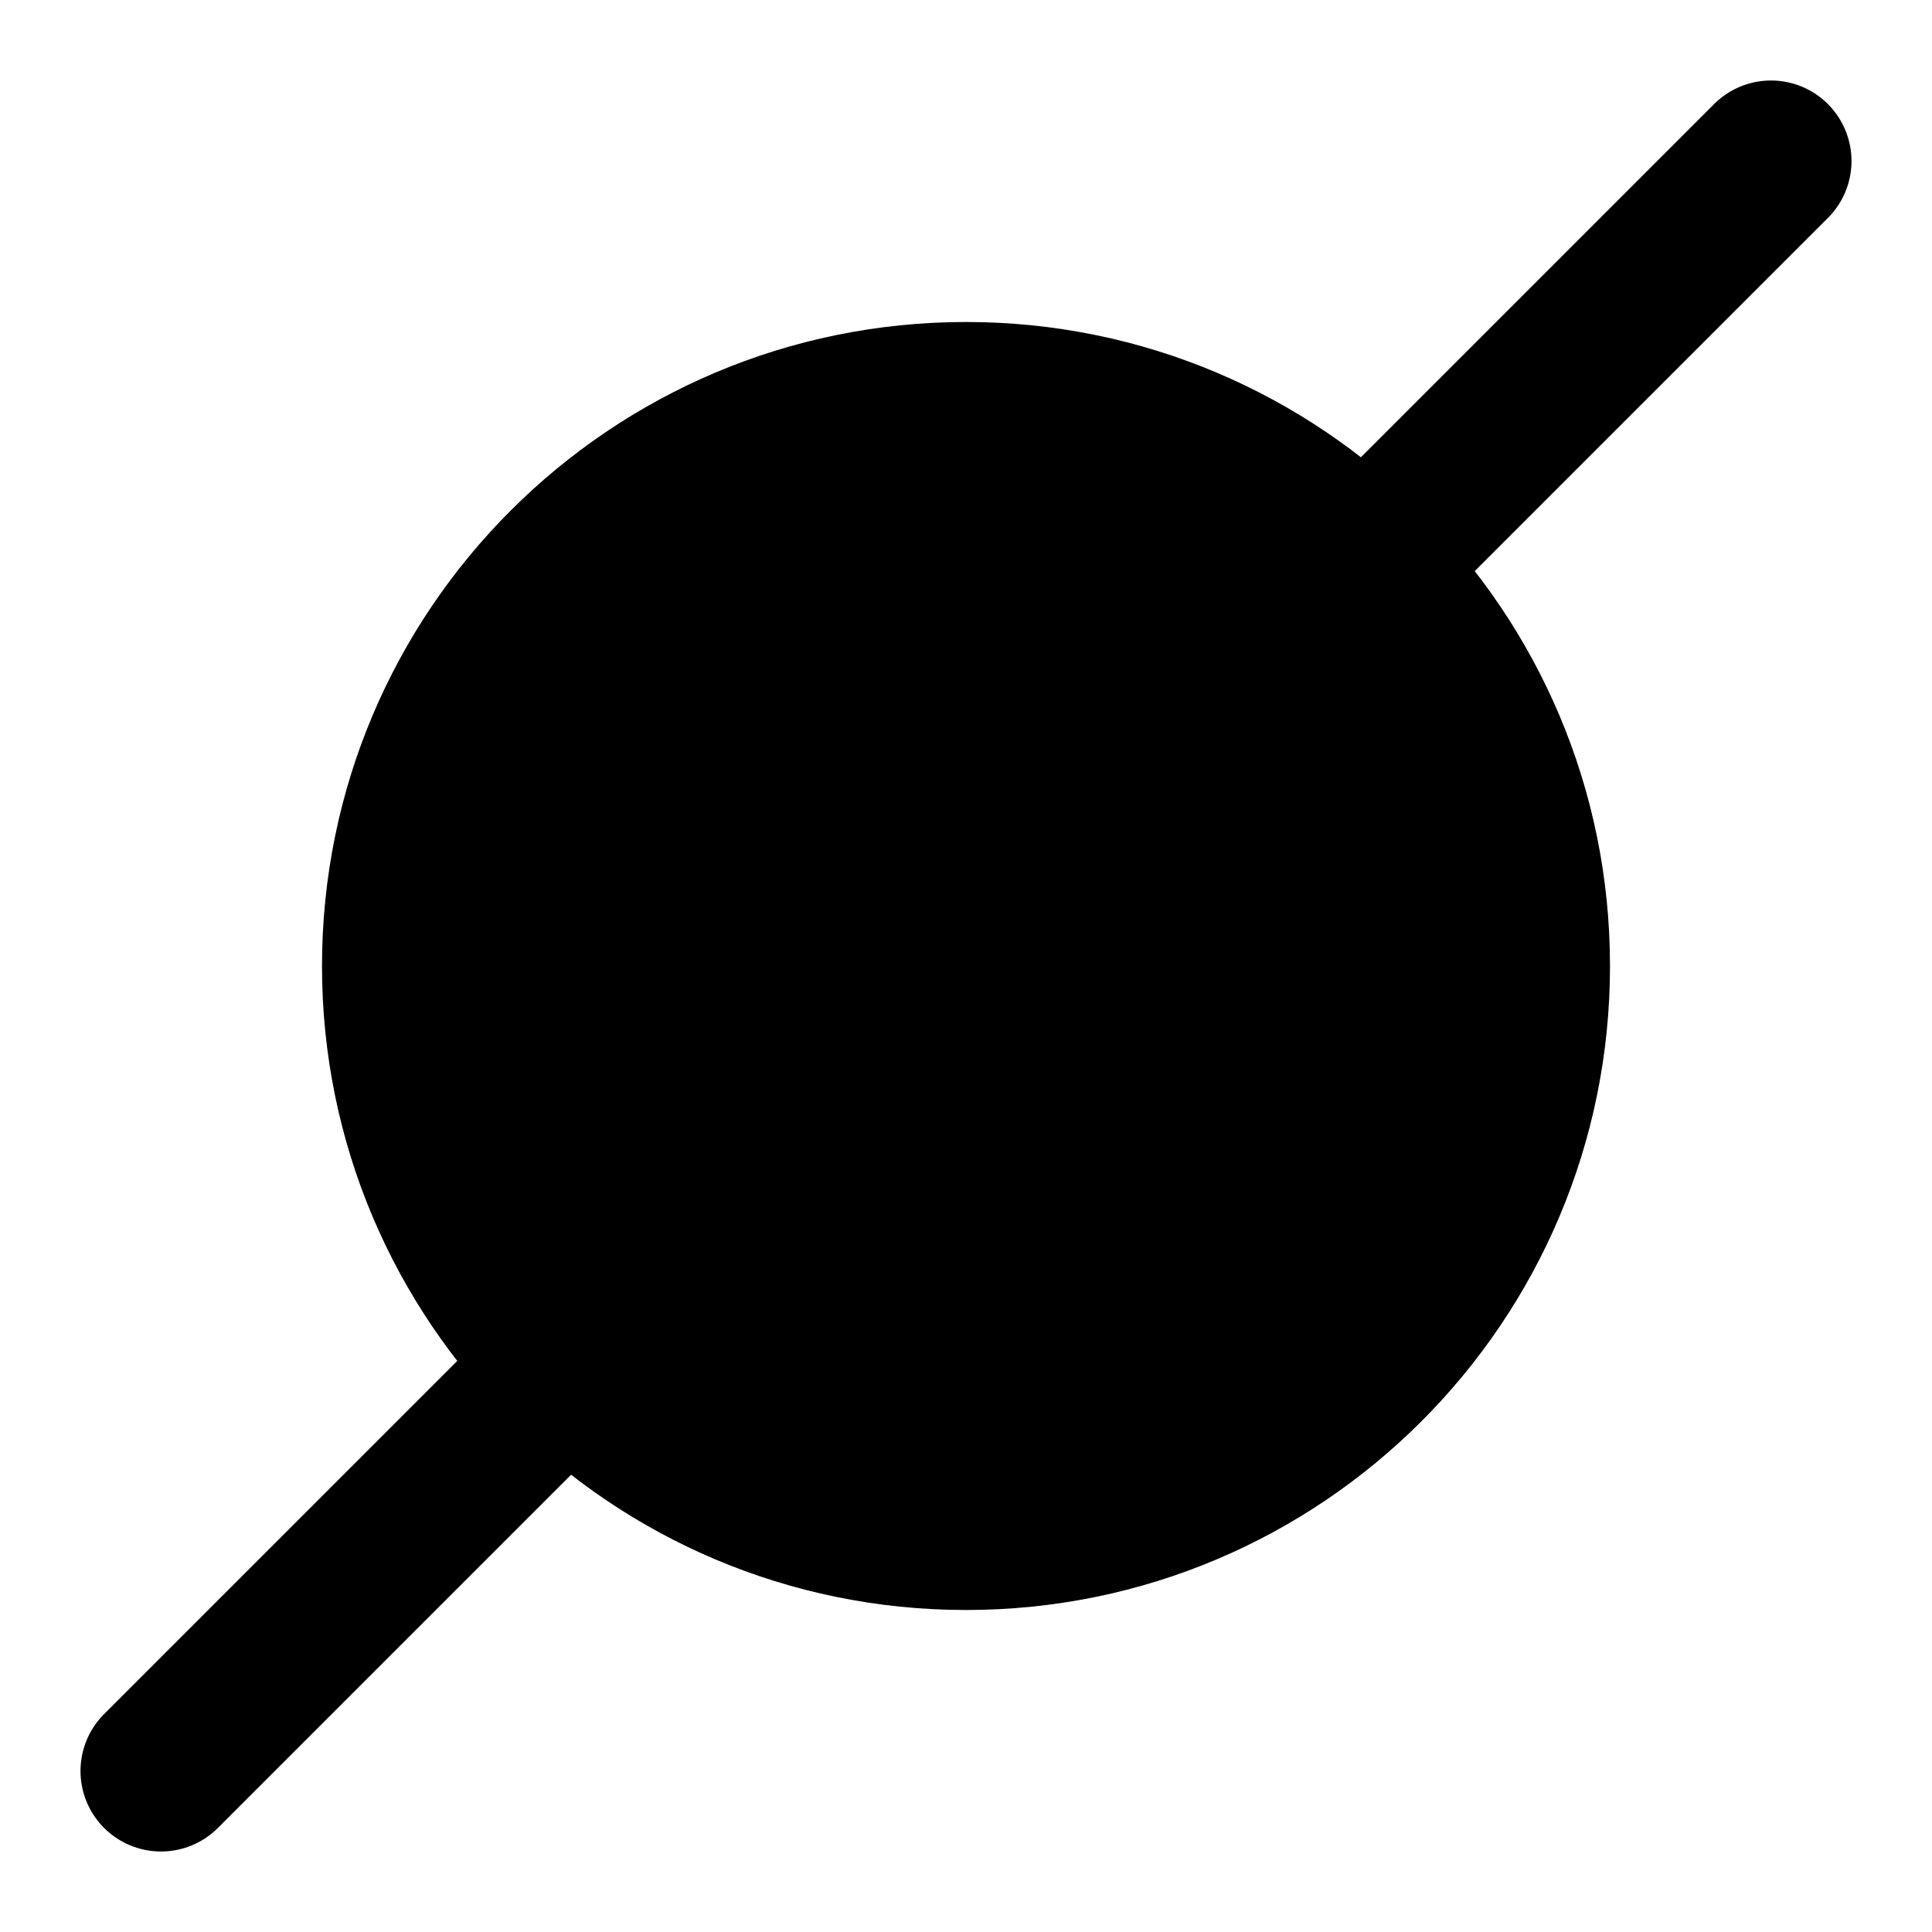
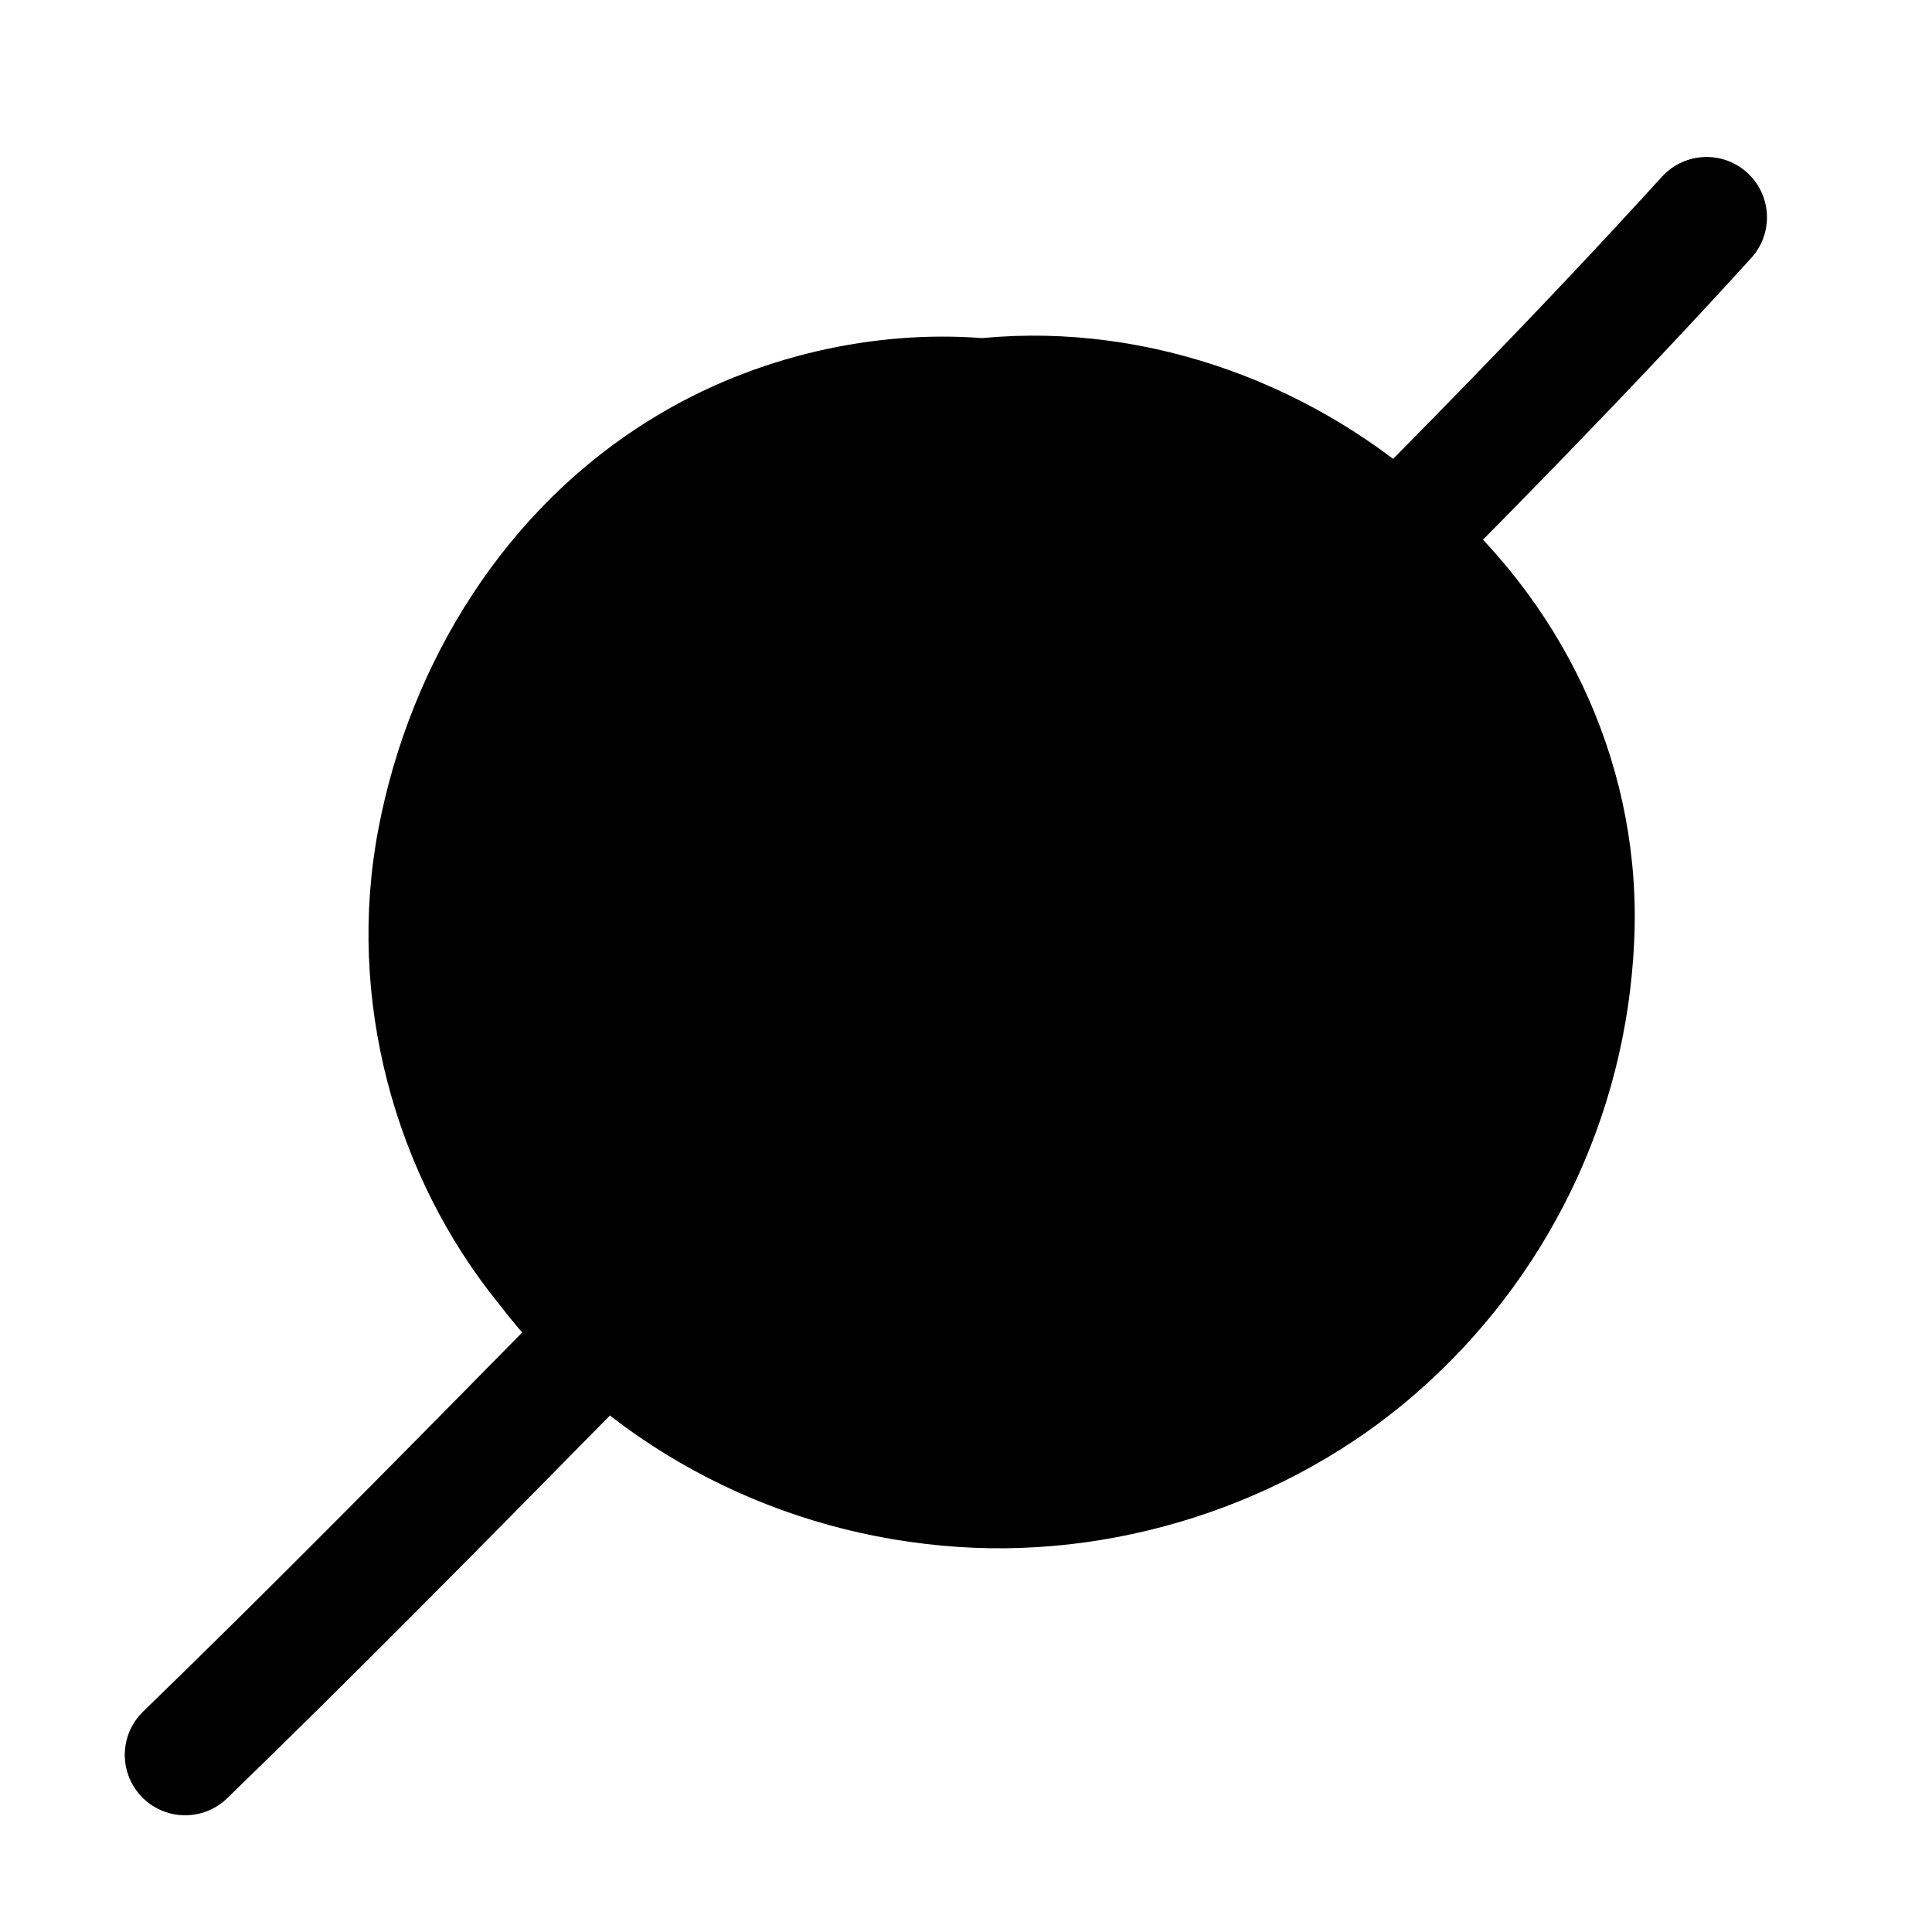
<svg xmlns="http://www.w3.org/2000/svg" width="20" height="20" viewBox="0 0 24 24" fill="none">
-   <circle cx="12" cy="12" r="8" fill="currentColor" />
-   <path d="M2 22 L22 2" stroke="currentColor" stroke-width="2" stroke-linecap="round" />
+   <path d="M12.2 4.2c2.1-.2 4.2.6 5.7 2 1.6 1.4 2.5 3.4 2.4 5.5-.1 2.2-1.1 4.2-2.7 5.6-1.6 1.4-3.8 2.1-5.9 1.9-2.2-.2-4.2-1.3-5.5-3-1.3-1.6-1.9-3.8-1.5-5.9.4-2.1 1.6-4 3.4-5.1 1.3-.8 2.8-1.1 4.1-1" fill="currentColor" />
+   <path d="M2.3 21.8c3.2-3.1 6.3-6.4 9.5-9.5 3.1-3.2 6.4-6.3 9.4-9.6" stroke="currentColor" stroke-width="1.5" stroke-linecap="round" />
</svg>
